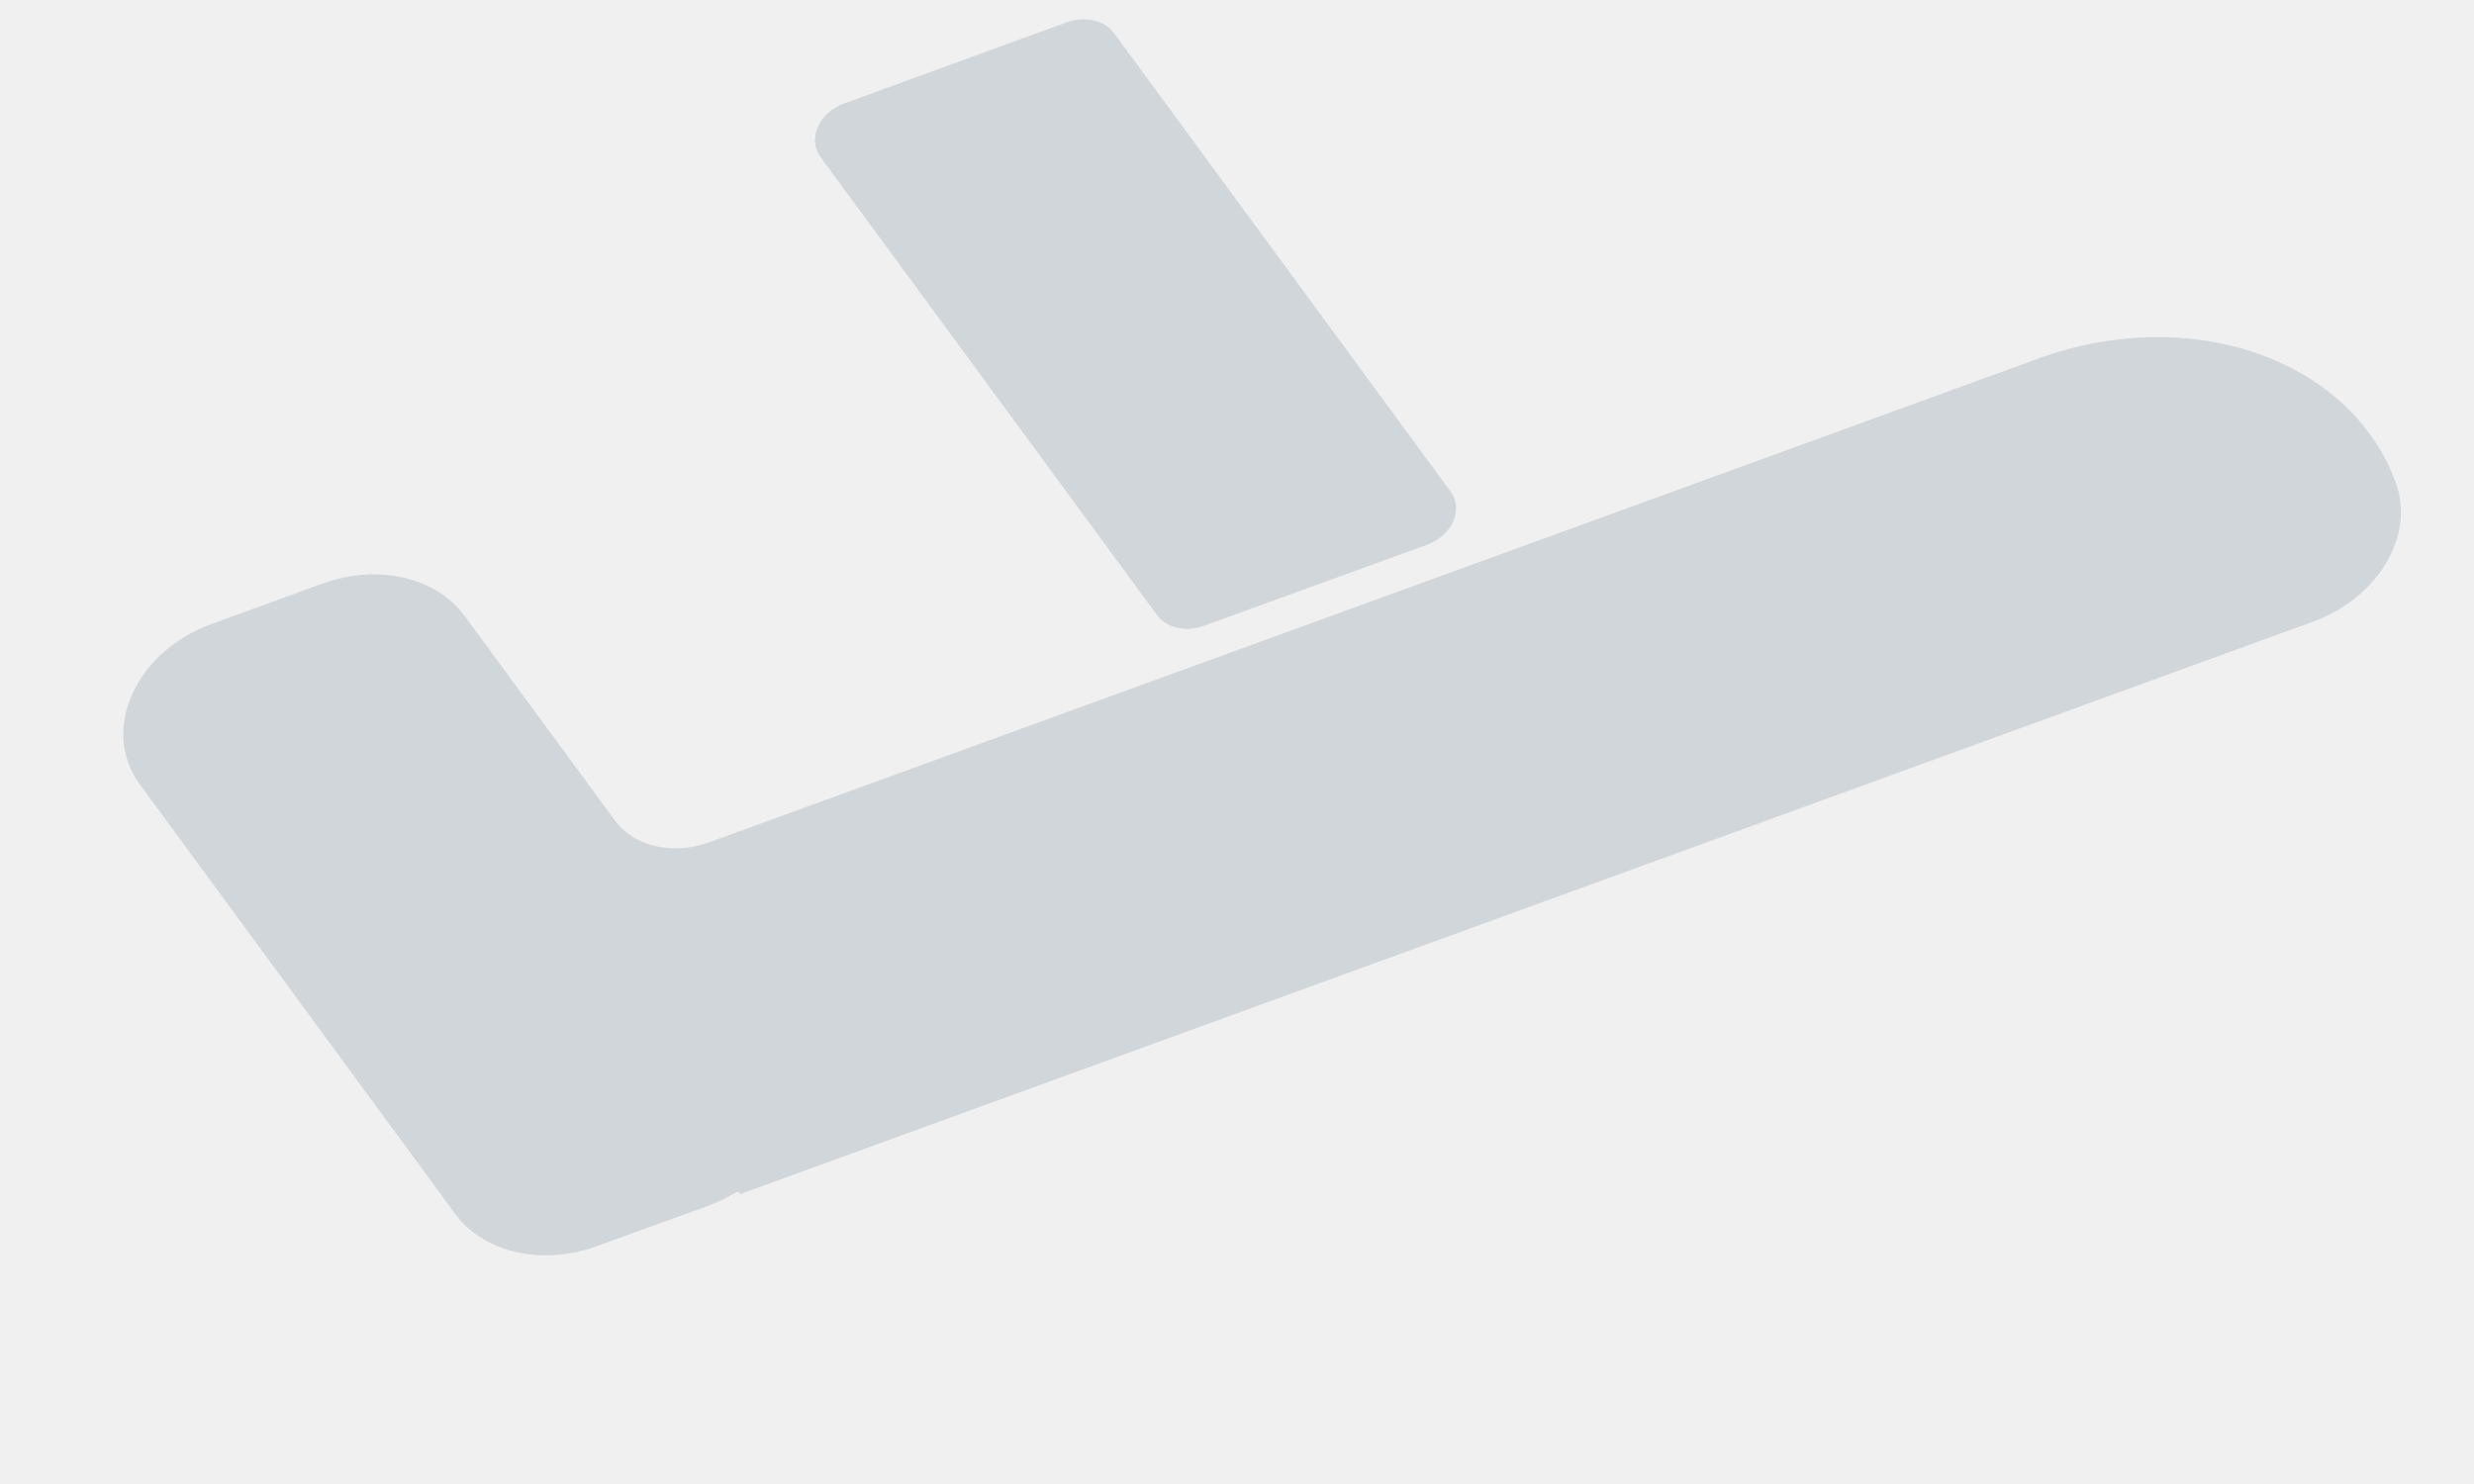
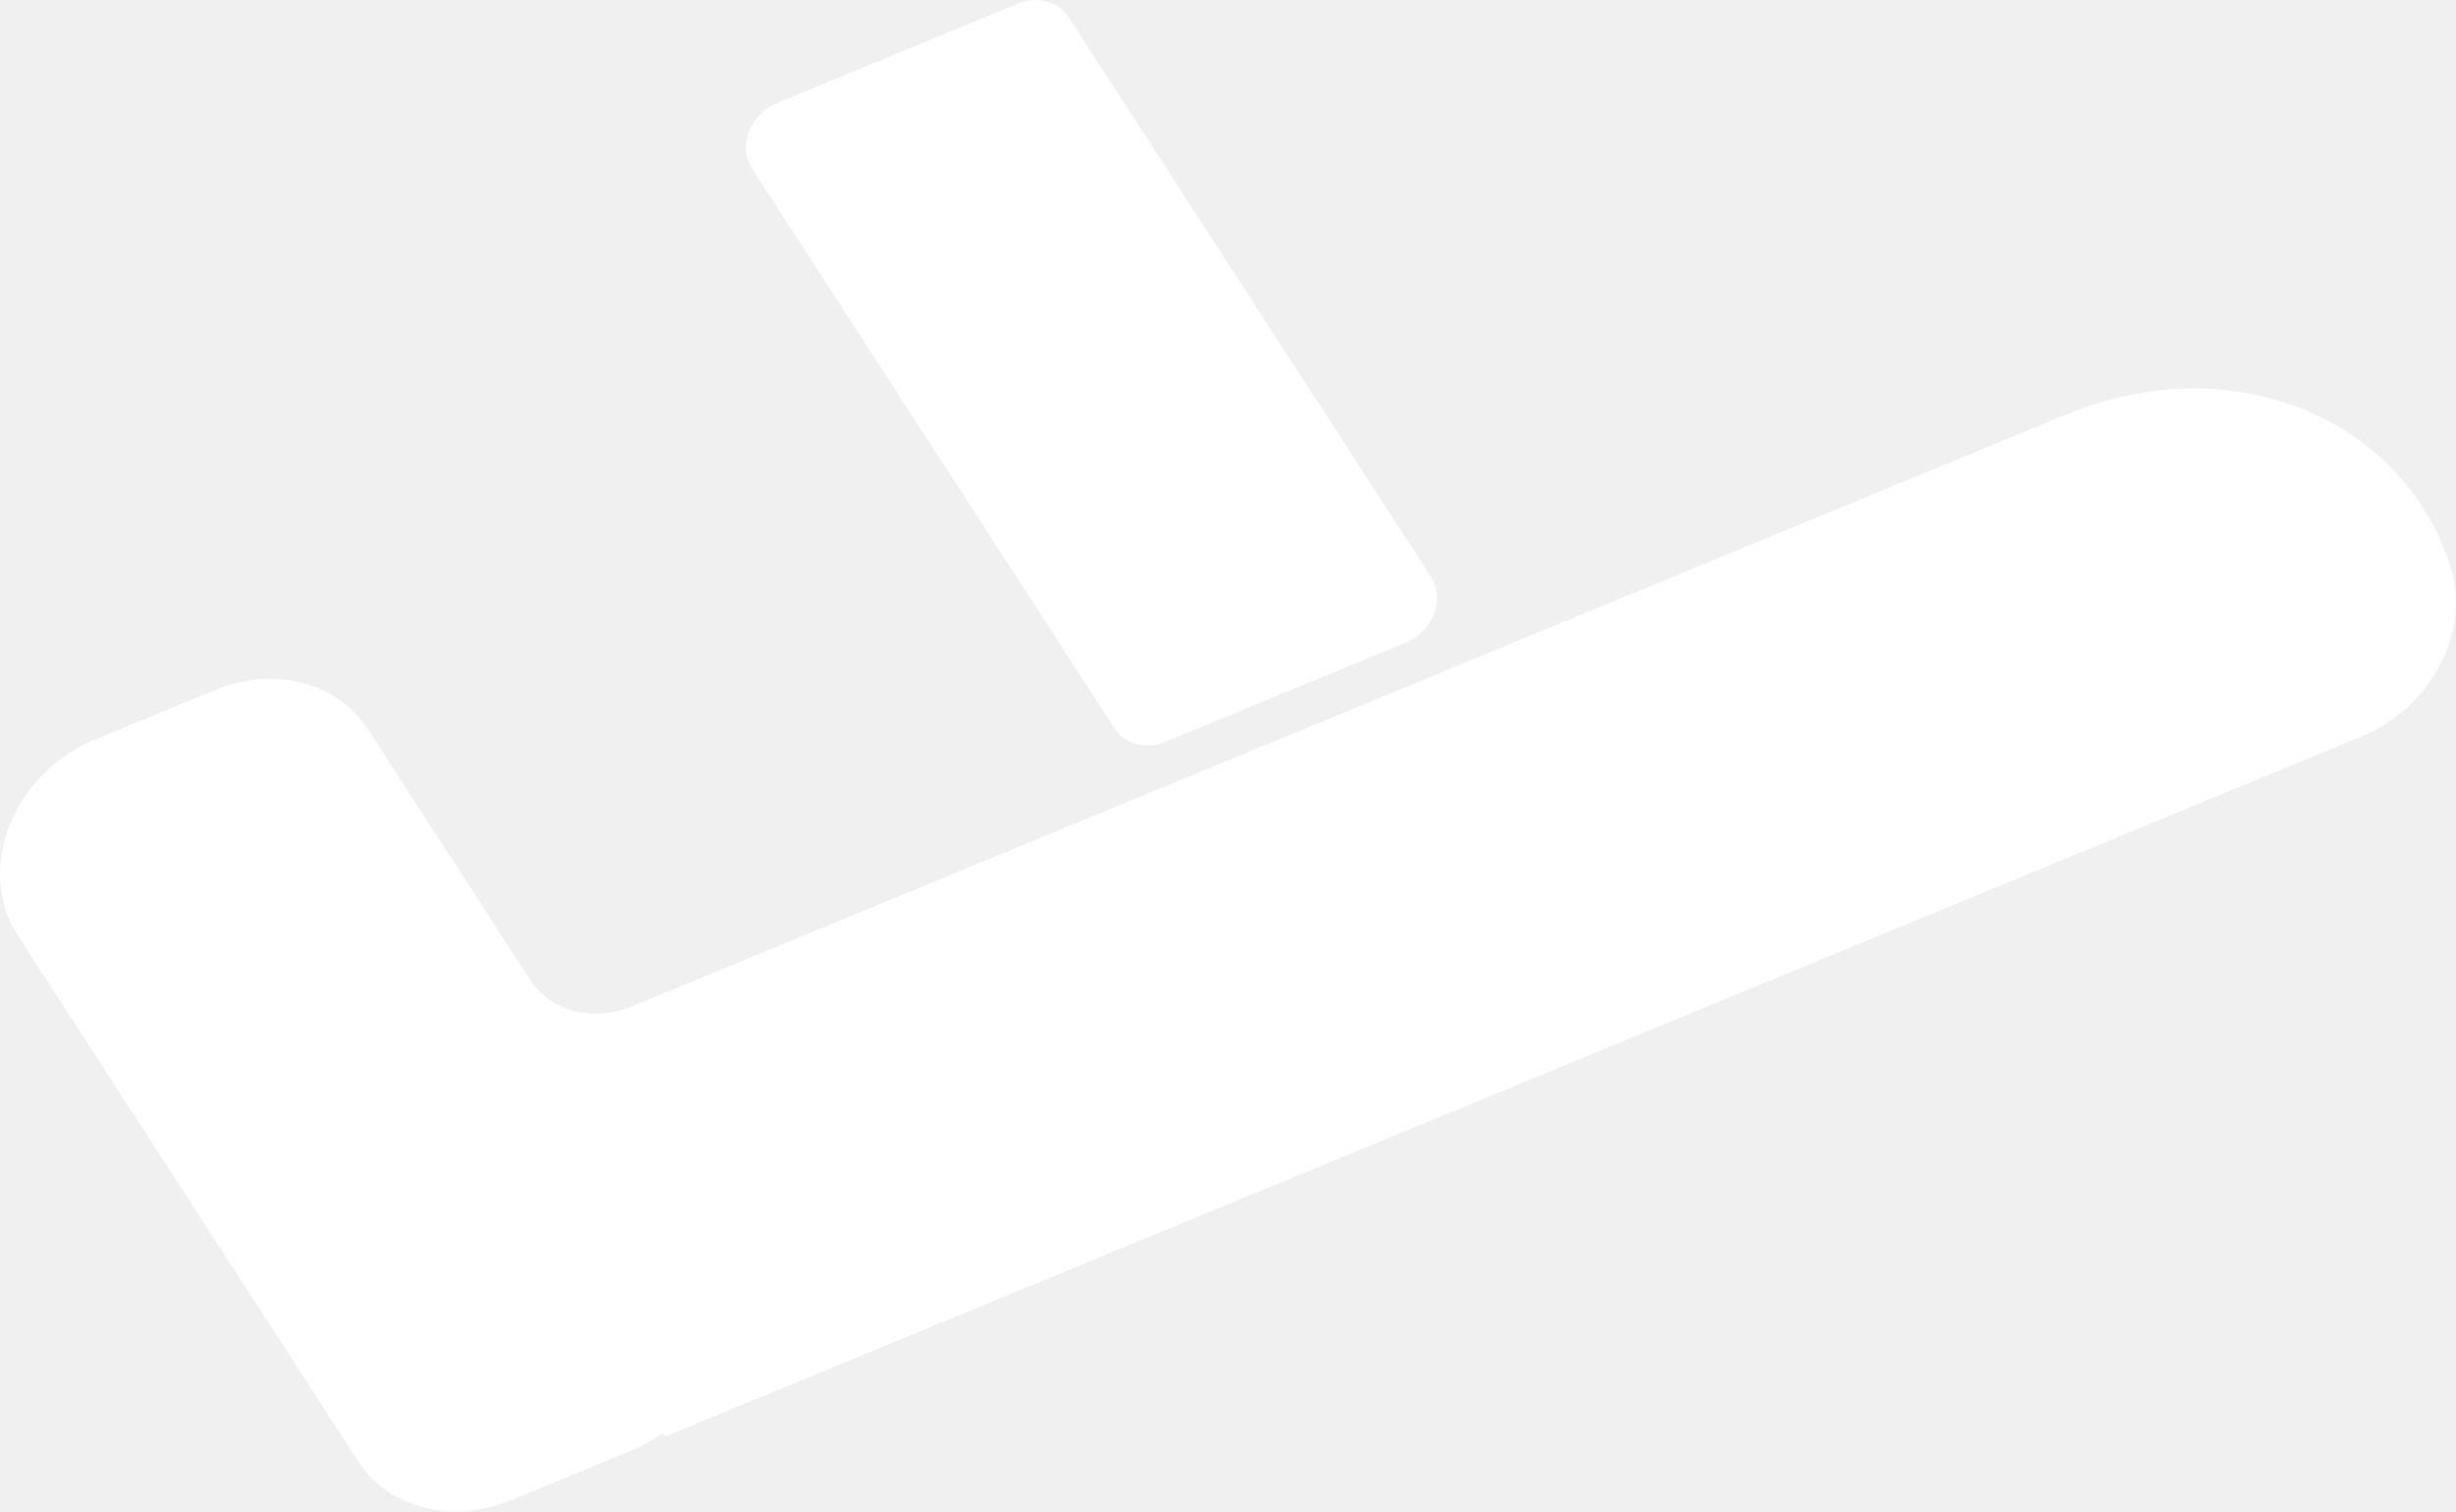
- <svg xmlns="http://www.w3.org/2000/svg" width="10" height="6" viewBox="0 0 10 6" fill="none">
-   <path d="M0.855 2.523C0.546 2.635 0.405 2.953 0.565 3.171L1.84 4.908C1.955 5.065 2.192 5.119 2.413 5.038L2.863 4.875C2.904 4.86 2.942 4.841 2.976 4.82C2.981 4.817 2.986 4.818 2.988 4.822C2.989 4.826 2.993 4.827 2.997 4.826L9.348 2.514C9.612 2.418 9.762 2.166 9.684 1.952C9.501 1.451 8.855 1.226 8.241 1.449L2.868 3.405C2.721 3.459 2.563 3.423 2.486 3.318L1.877 2.489C1.762 2.333 1.526 2.279 1.305 2.359L0.855 2.523Z" fill="#D0D6DA" />
-   <path d="M3.316 0.634C3.263 0.561 3.31 0.455 3.413 0.418L4.312 0.09C4.386 0.064 4.465 0.082 4.503 0.134L5.863 1.987C5.917 2.06 5.87 2.166 5.767 2.203L4.867 2.53C4.794 2.557 4.715 2.539 4.677 2.487L3.316 0.634Z" fill="#D0D6DA" />
+ <svg xmlns="http://www.w3.org/2000/svg" width="26" height="16" viewBox="0 0 26 16" fill="none">
+   <path d="M1.006 7.828C0.136 8.187 -0.265 9.203 0.188 9.902L3.79 15.466C4.114 15.967 4.783 16.139 5.407 15.882L6.679 15.357C6.794 15.309 6.901 15.25 6.999 15.182C7.011 15.174 7.027 15.177 7.031 15.19C7.034 15.2 7.046 15.205 7.058 15.2L24.994 7.799C25.738 7.492 26.162 6.686 25.942 5.999C25.427 4.394 23.602 3.674 21.866 4.391L6.692 10.652C6.276 10.823 5.83 10.709 5.614 10.375L3.895 7.72C3.57 7.219 2.901 7.047 2.277 7.304L1.006 7.828Z" fill="white" />
+   <path d="M7.958 1.779C7.807 1.546 7.941 1.207 8.231 1.088L10.771 0.04C10.979 -0.046 11.202 0.011 11.31 0.178L15.152 6.112C15.303 6.345 15.17 6.684 14.88 6.803L12.339 7.852C12.132 7.937 11.908 7.88 11.8 7.713L7.958 1.779Z" fill="white" />
</svg>
